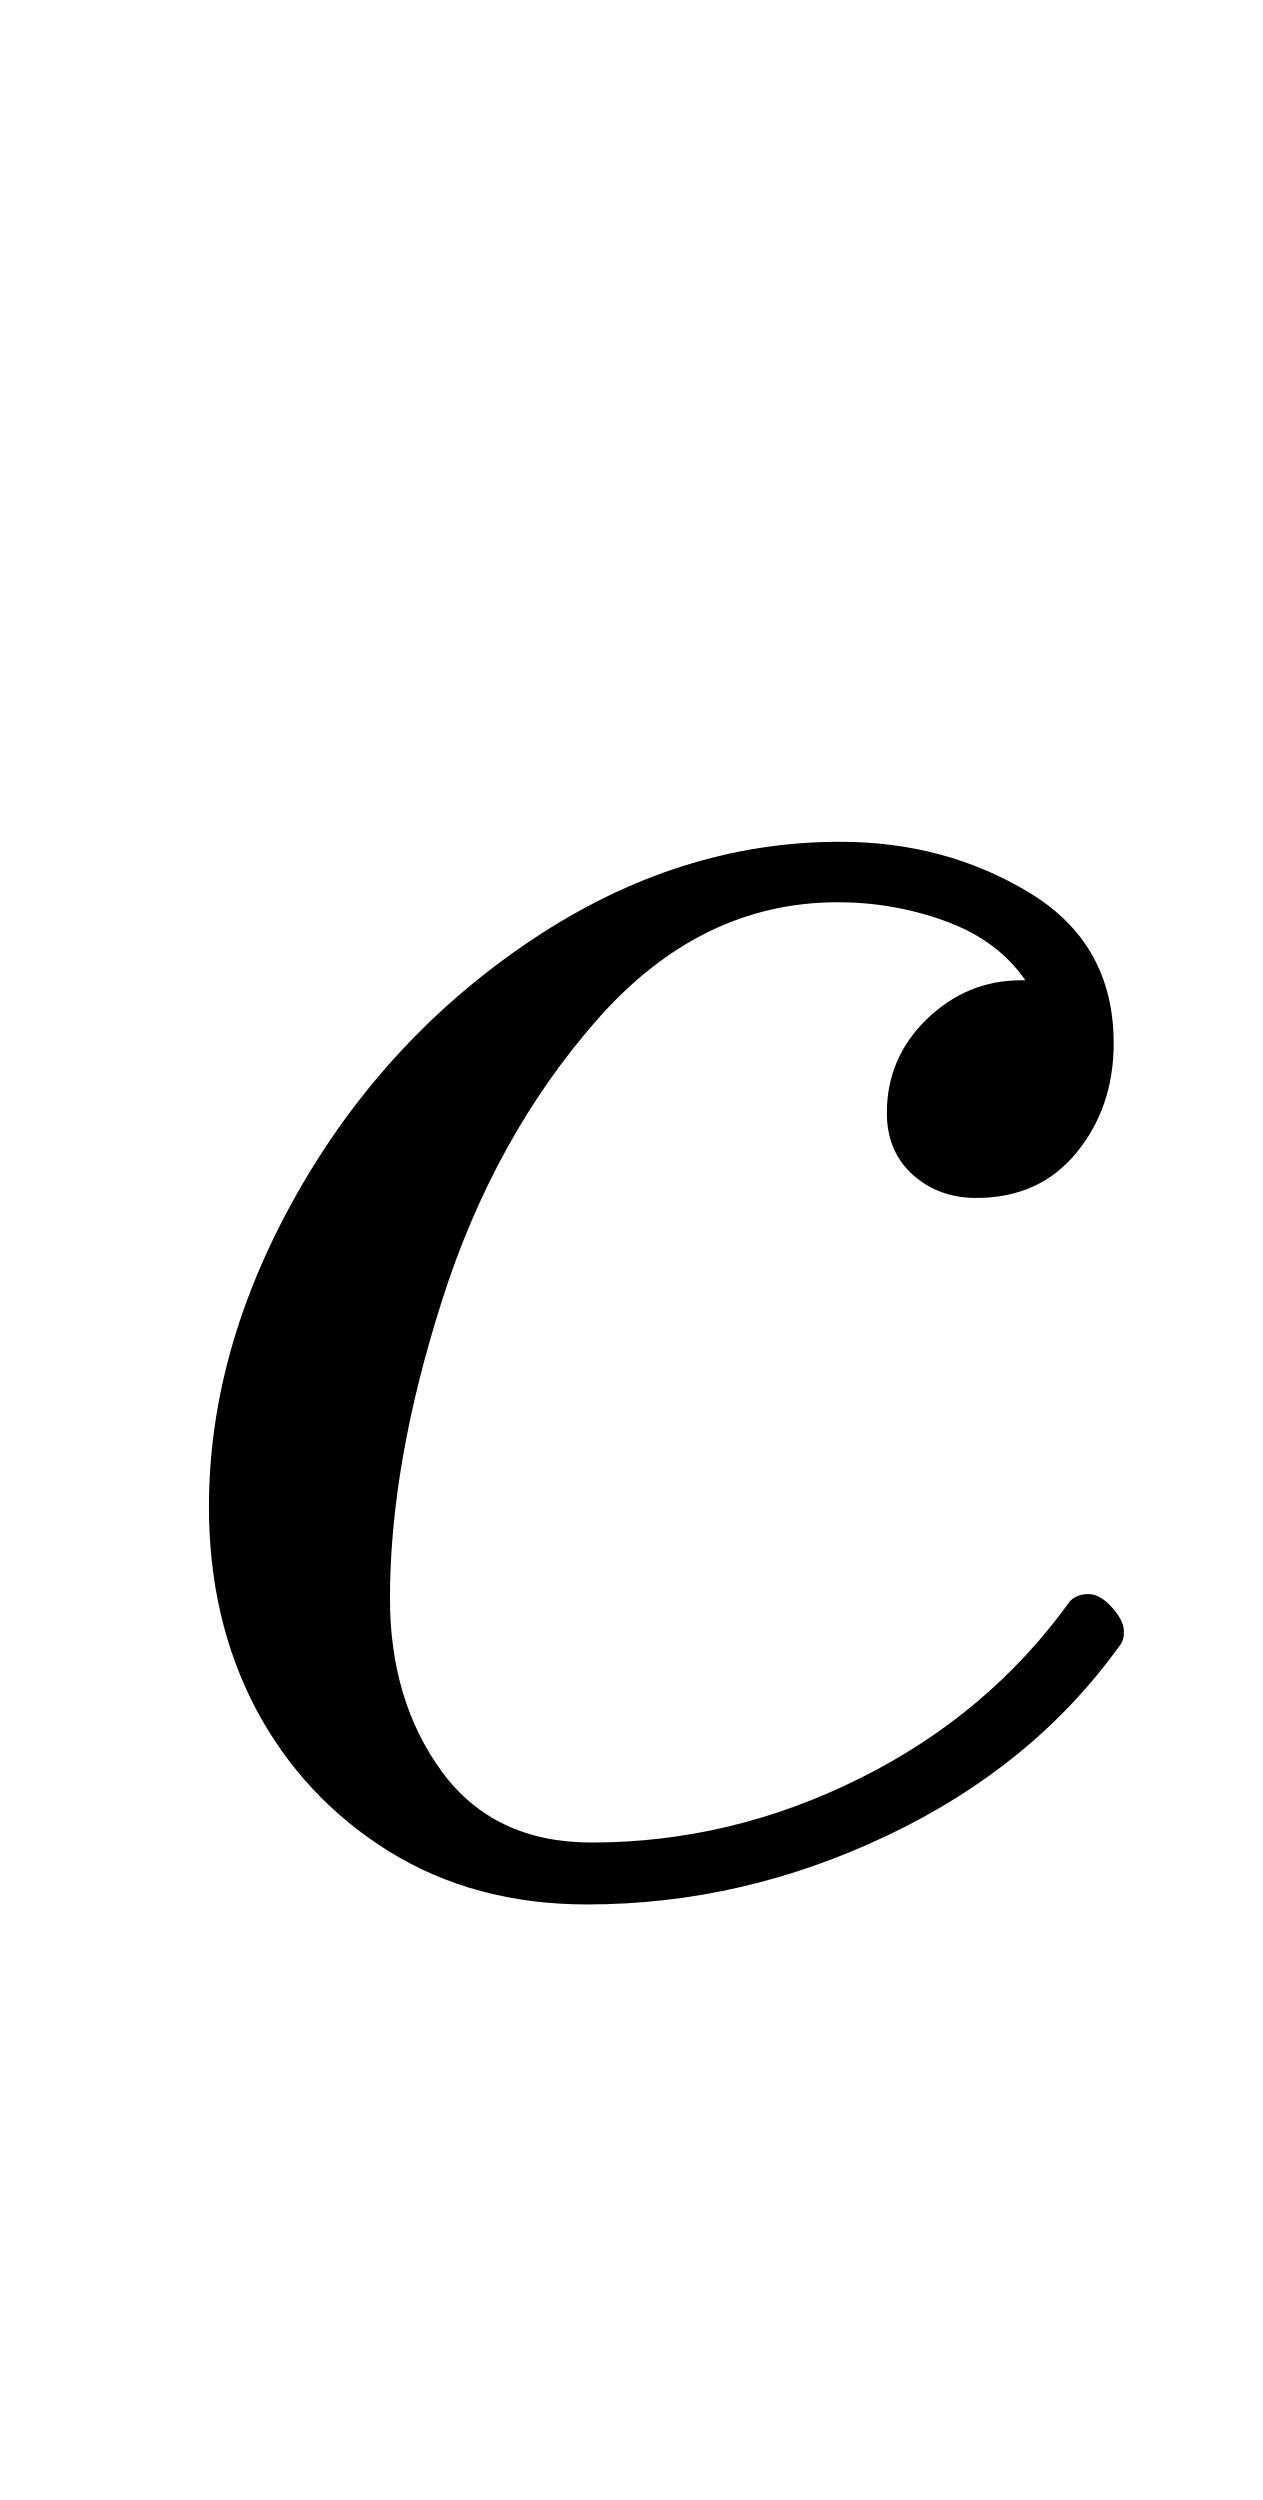
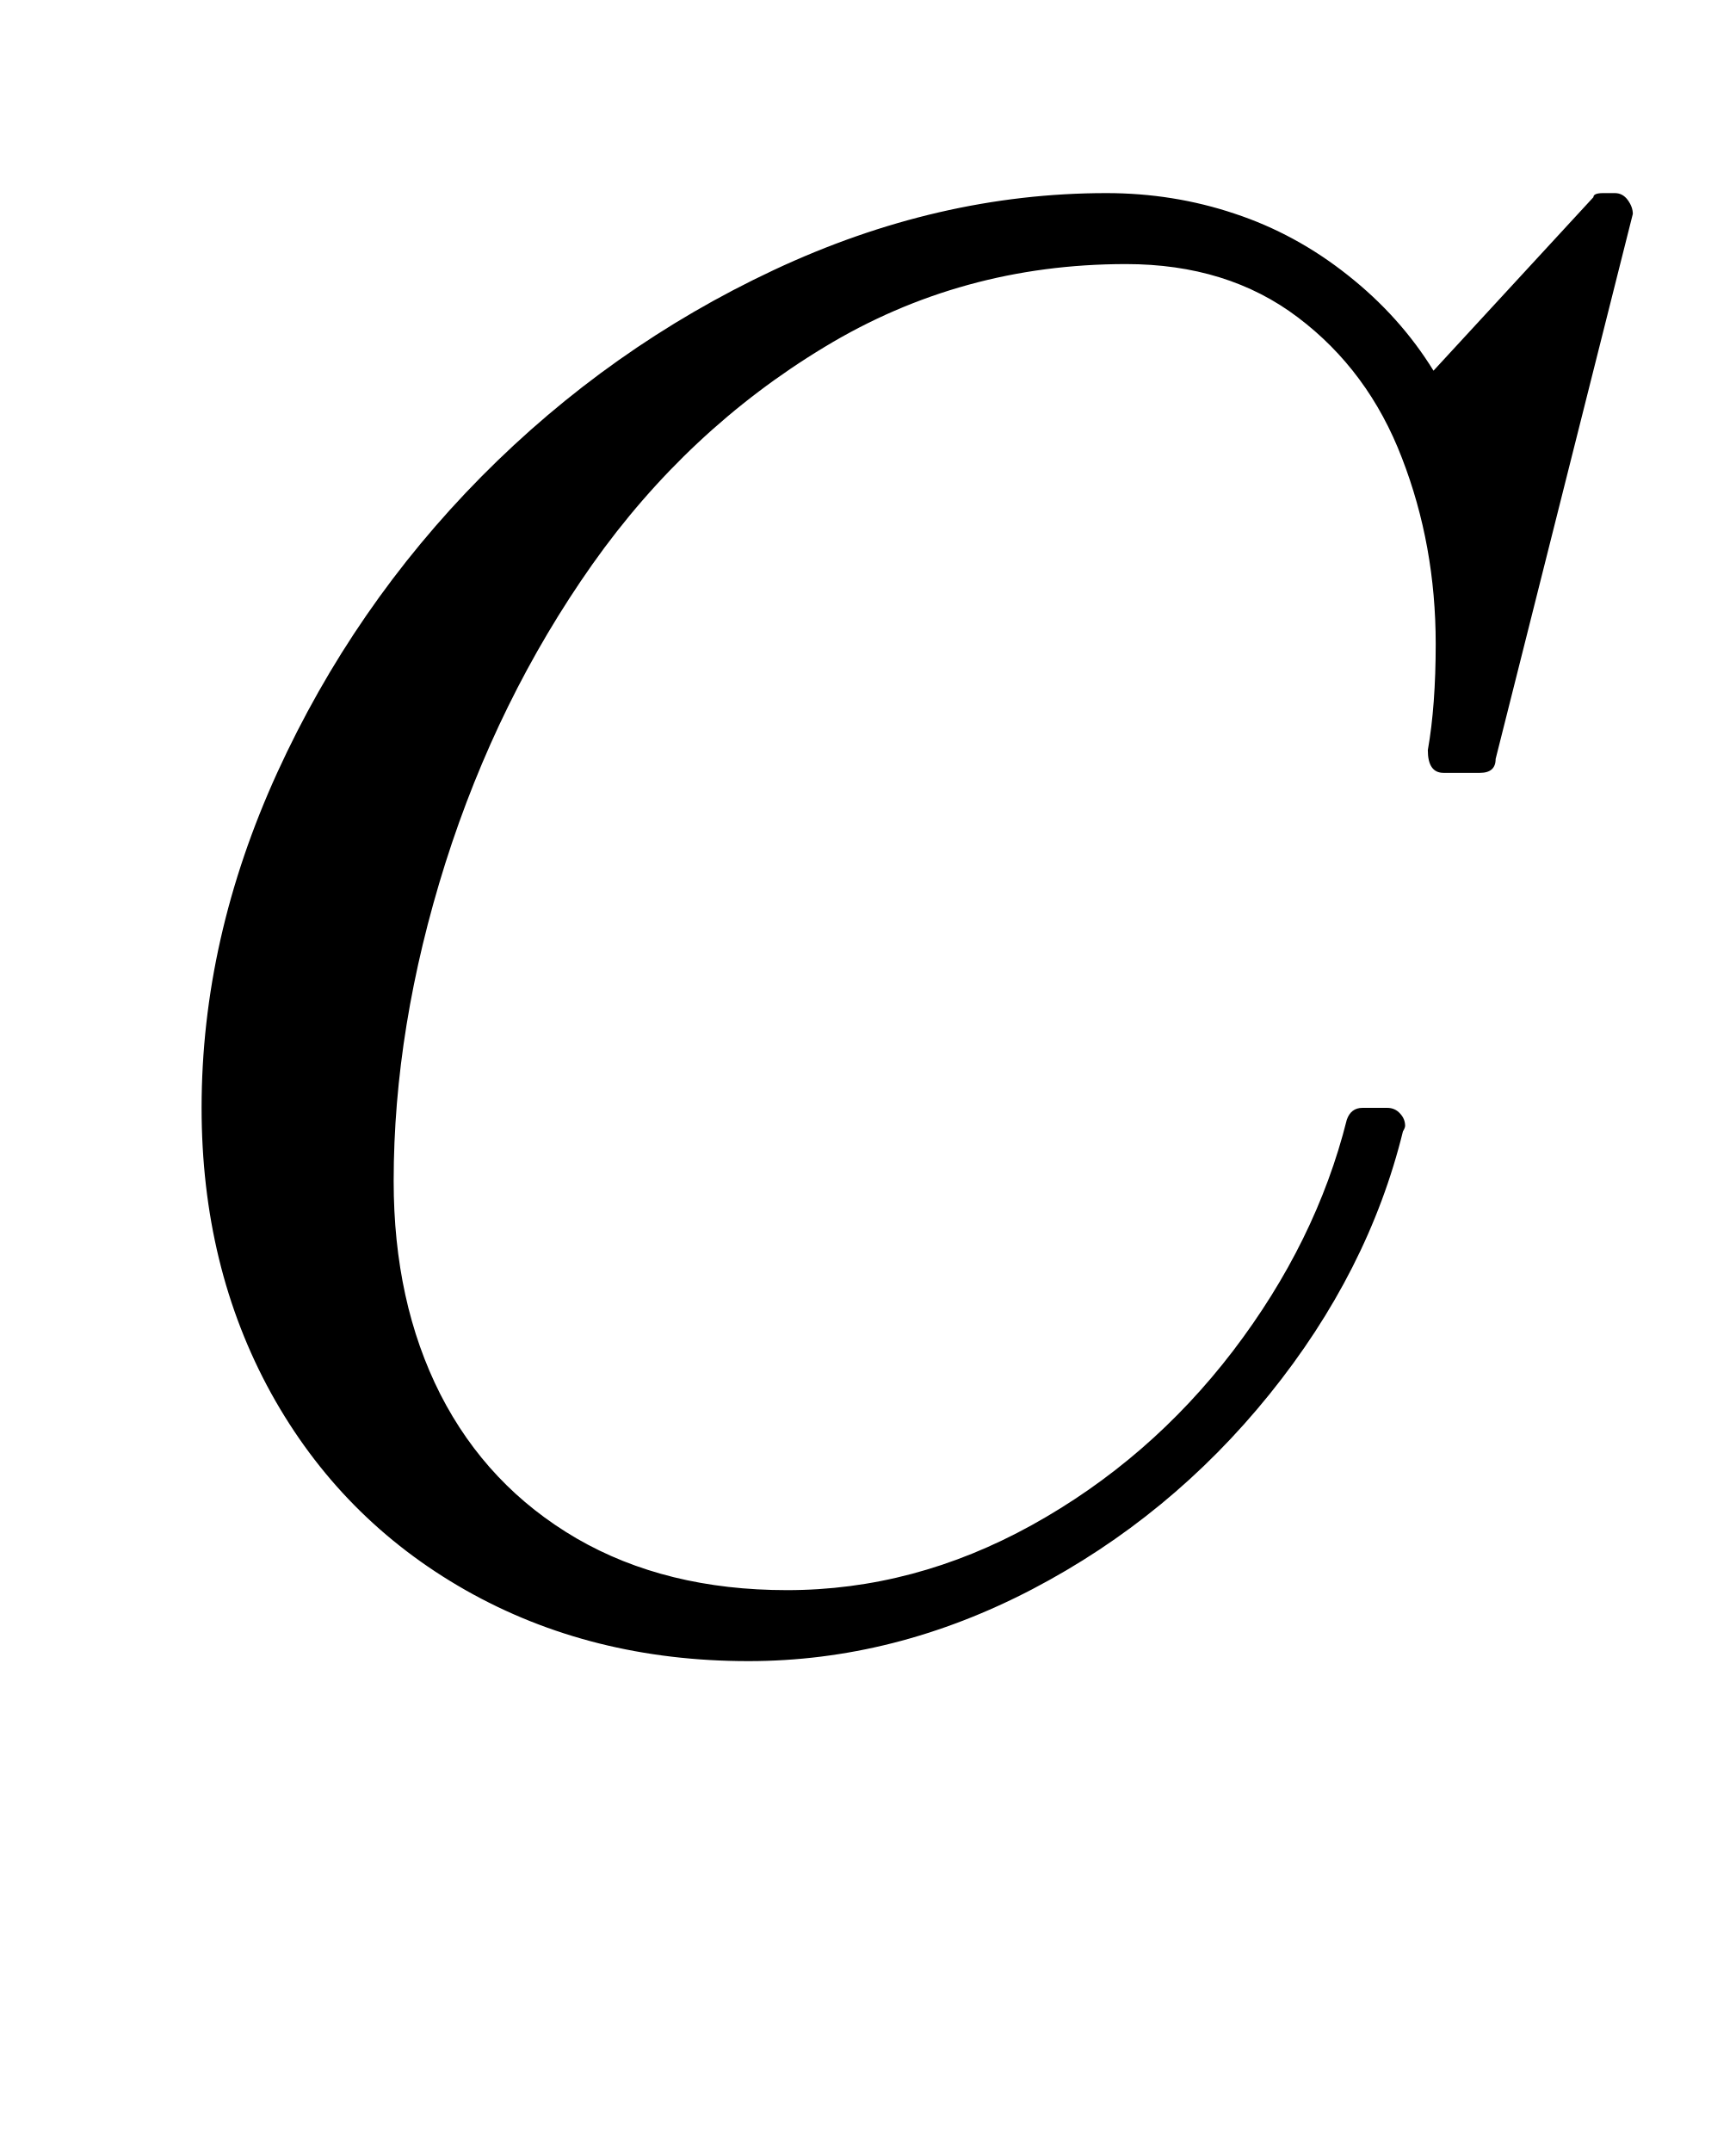
- <svg xmlns="http://www.w3.org/2000/svg" xmlns:xlink="http://www.w3.org/1999/xlink" width="11.84pt" height="23.452pt" viewBox="0 0 11.84 23.452" version="1.1">
+ <svg xmlns="http://www.w3.org/2000/svg" xmlns:xlink="http://www.w3.org/1999/xlink" width="18.92pt" height="23.452pt" viewBox="0 0 18.92 23.452" version="1.1">
  <defs>
    <style type="text/css">*{stroke-linejoin: round; stroke-linecap: butt}</style>
  </defs>
  <g id="figure_1">
    <g id="patch_1">
      <path d="M 0 23.452 L 11.84 23.452 L 11.84 -0 L 0 -0 L 0 23.452 z " style="fill: none" />
    </g>
    <g id="text_1">
      <g transform="translate(1.08 17.79656) scale(0.22 -0.22)">
        <defs>
-           <path id="Cmmi10-63" d="M 750 763 Q 750 484 892 290 Q 1034 97 1300 97 Q 1681 97 2032 272 Q 2384 447 2606 756 Q 2625 775 2656 775 Q 2688 775 2720 739 Q 2753 703 2753 672 Q 2753 647 2741 634 Q 2506 306 2109 117 Q 1713 -72 1288 -72 Q 981 -72 747 73 Q 513 219 384 462 Q 256 706 256 1013 Q 256 1444 497 1869 Q 738 2294 1138 2561 Q 1538 2828 1978 2828 Q 2266 2828 2495 2689 Q 2725 2550 2725 2278 Q 2725 2103 2623 1979 Q 2522 1856 2350 1856 Q 2247 1856 2176 1920 Q 2106 1984 2106 2088 Q 2106 2238 2215 2344 Q 2325 2450 2472 2450 L 2484 2450 Q 2409 2559 2267 2611 Q 2125 2663 1972 2663 Q 1597 2663 1315 2342 Q 1034 2022 892 1576 Q 750 1131 750 763 z " transform="scale(0.015625)" />
+           <path id="Cmmi10-43" d="M 934 1381 Q 934 997 1082 705 Q 1231 413 1514 248 Q 1797 84 2181 84 Q 2584 84 2957 290 Q 3331 497 3595 842 Q 3859 1188 3956 1575 Q 3969 1613 4006 1613 L 4084 1613 Q 4109 1613 4125 1595 Q 4141 1578 4141 1556 Q 4141 1550 4134 1538 Q 4025 1094 3711 705 Q 3397 316 2959 87 Q 2522 -141 2059 -141 Q 1559 -141 1162 84 Q 766 309 545 709 Q 325 1109 325 1613 Q 325 2150 565 2676 Q 806 3203 1212 3614 Q 1619 4025 2139 4269 Q 2659 4513 3194 4513 Q 3406 4513 3600 4448 Q 3794 4384 3959 4253 Q 4125 4122 4231 3950 L 4738 4500 Q 4738 4513 4769 4513 L 4806 4513 Q 4831 4513 4847 4491 Q 4863 4469 4863 4447 L 4428 2719 Q 4428 2675 4378 2675 L 4263 2675 Q 4213 2675 4213 2747 Q 4238 2888 4238 3084 Q 4238 3397 4131 3673 Q 4025 3950 3801 4119 Q 3578 4288 3256 4288 Q 2734 4288 2300 4025 Q 1866 3763 1564 3336 Q 1263 2909 1098 2389 Q 934 1869 934 1381 z " transform="scale(0.015625)" />
        </defs>
-         <use xlink:href="#Cmmi10-63" transform="translate(0 0.8125)" />
+         <use xlink:href="#Cmmi10-43" transform="translate(0 0.8125)" />
      </g>
    </g>
  </g>
</svg>
